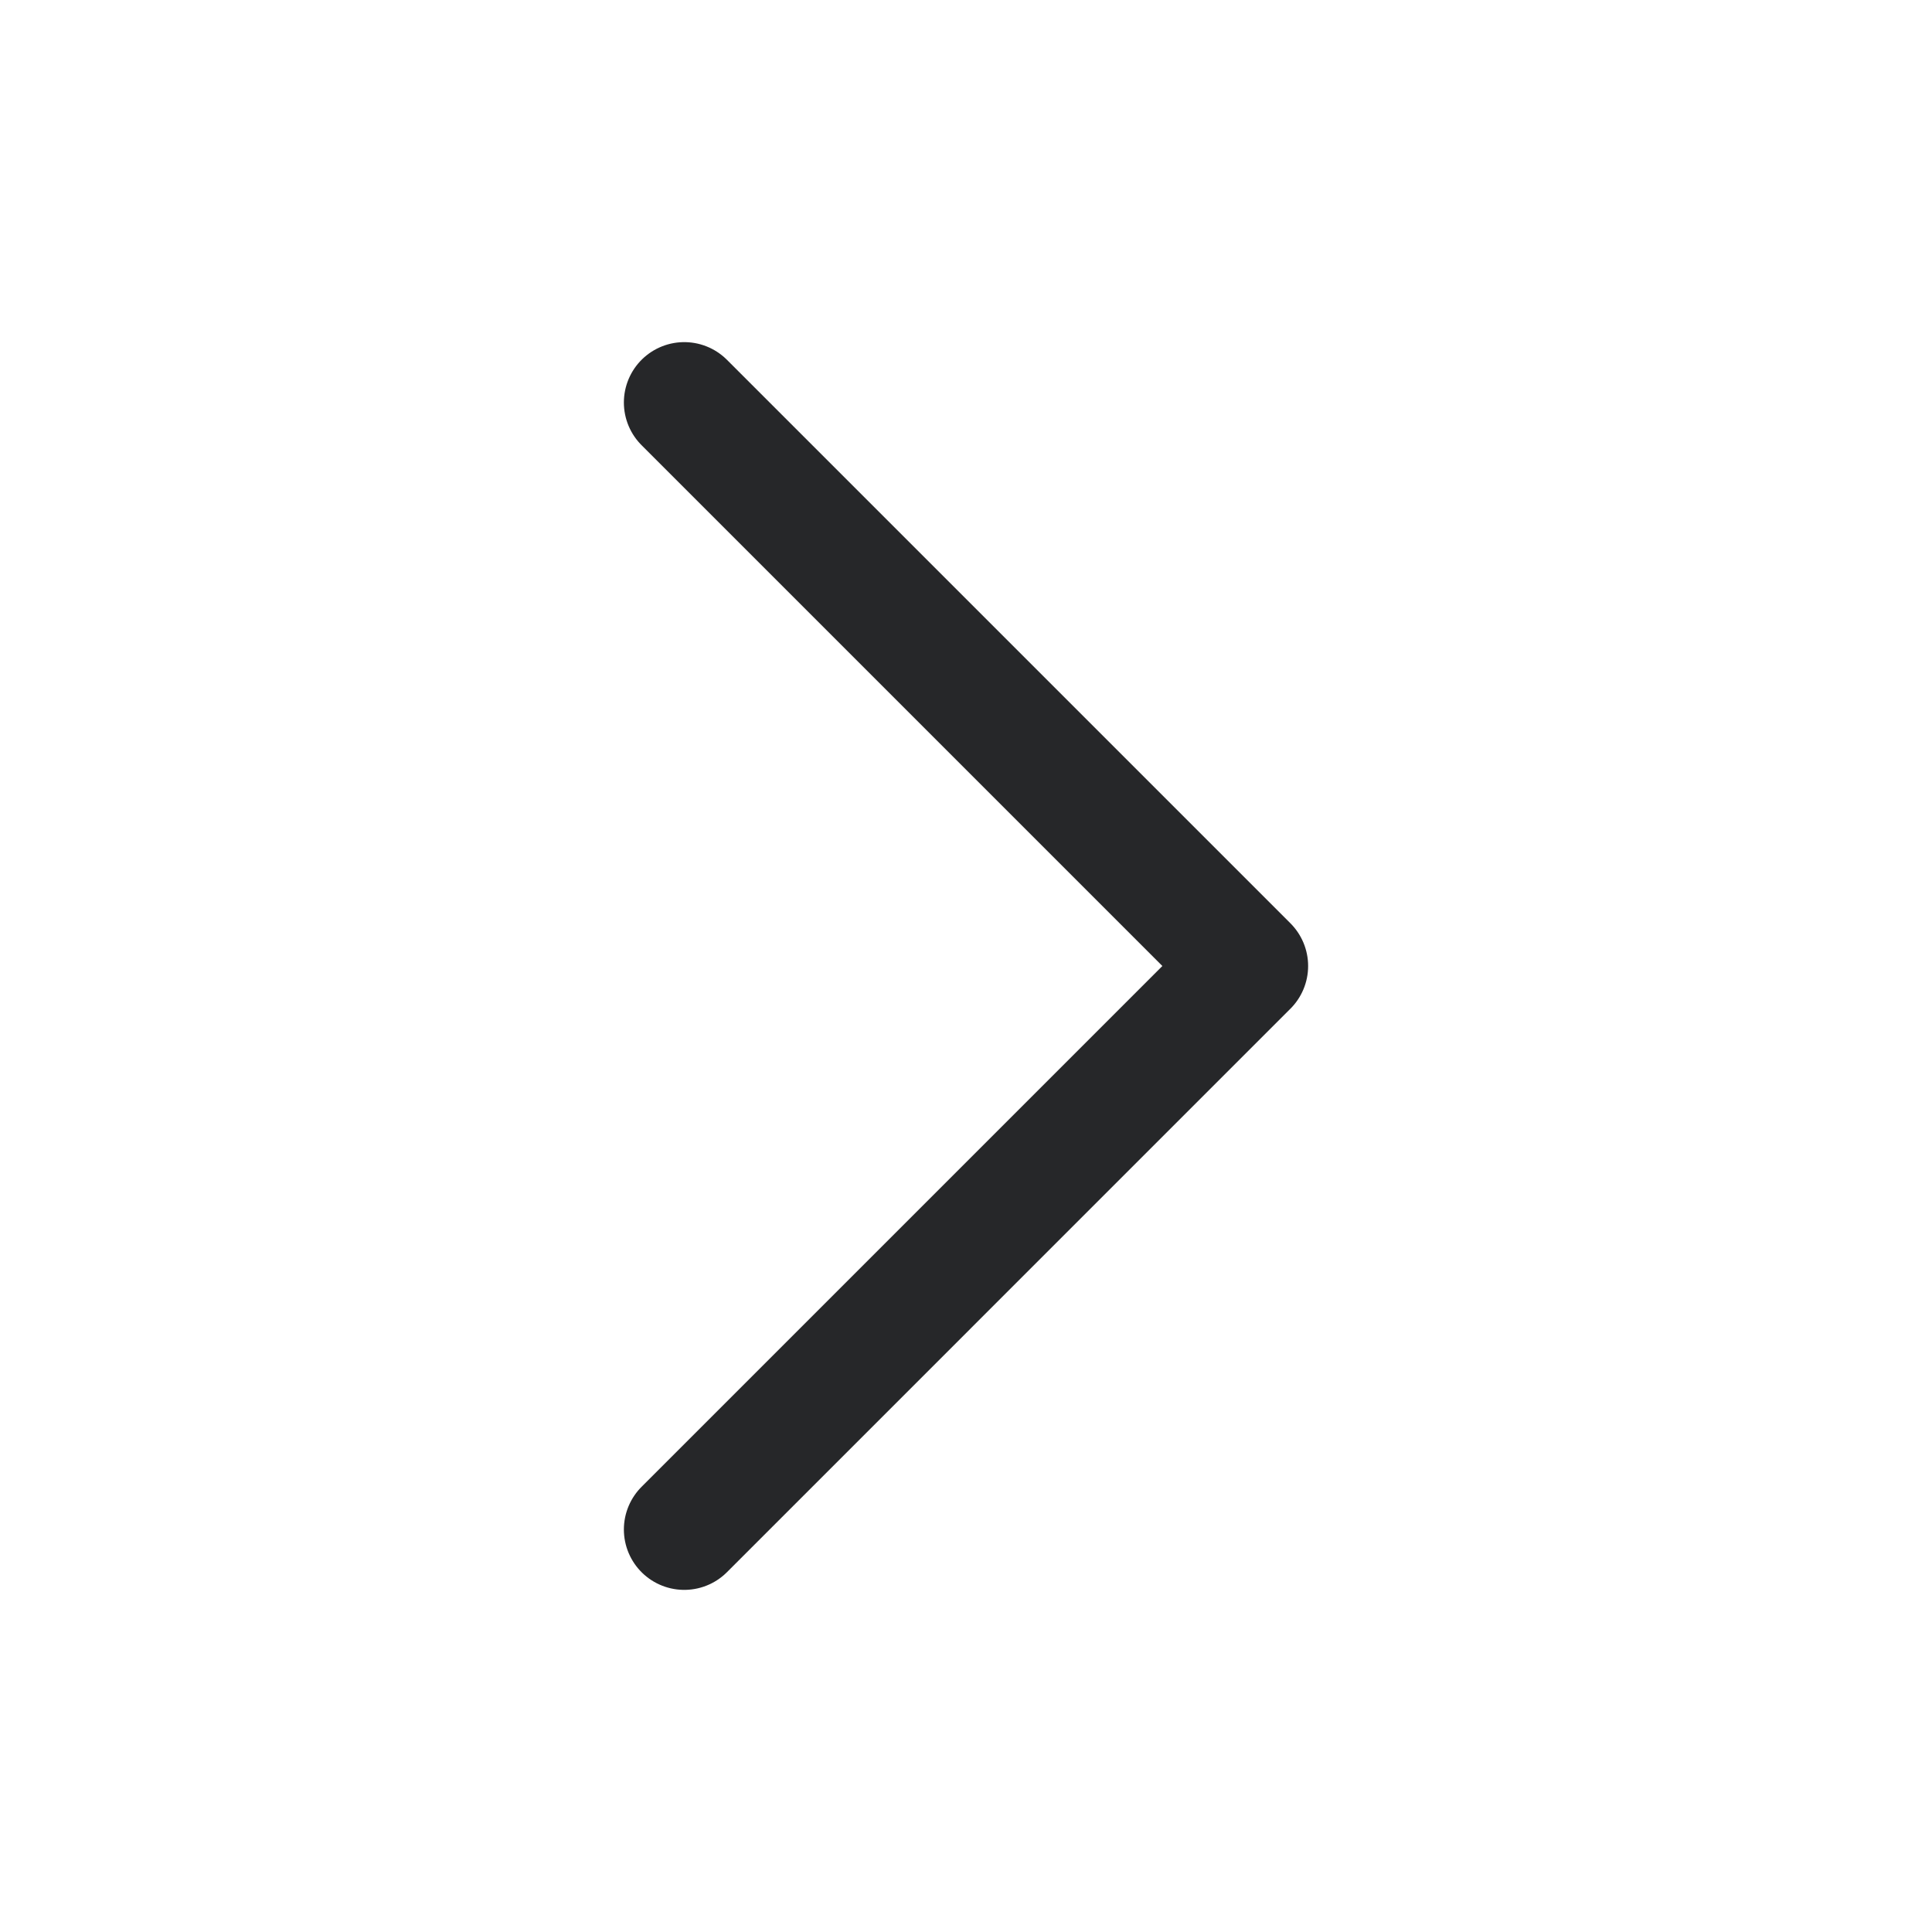
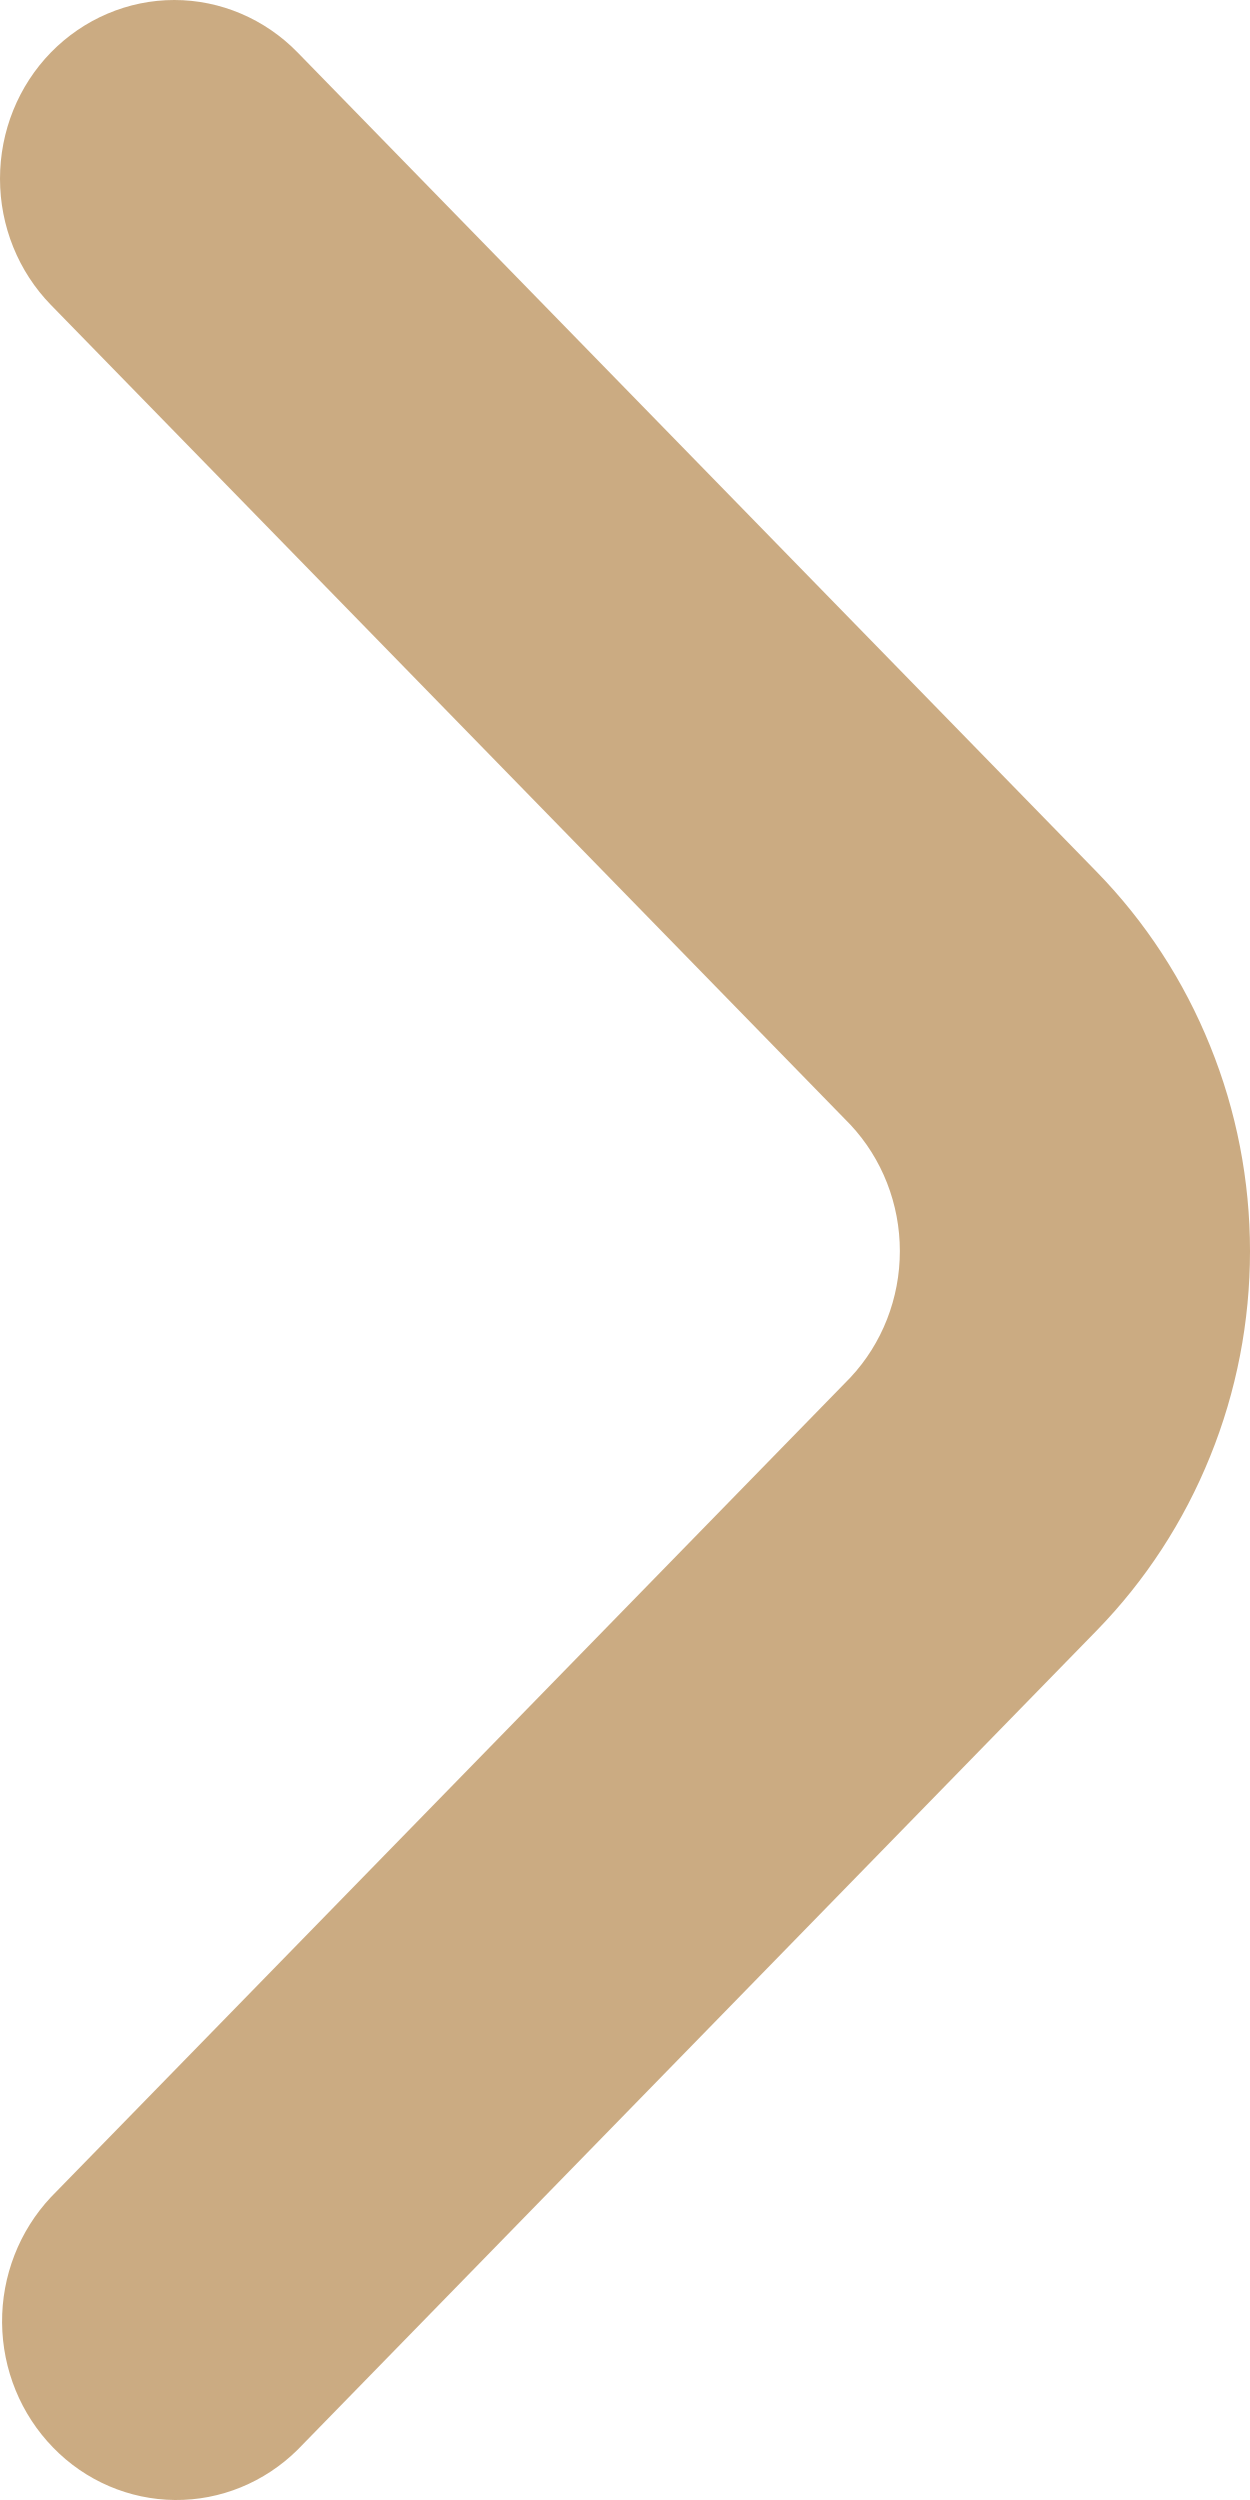
- <svg xmlns="http://www.w3.org/2000/svg" width="24" height="24" viewBox="0 0 24 24" fill="none">
-   <path d="M8.5 5L15.5 12L8.5 19" stroke="#262729" stroke-width="1.5" stroke-linecap="round" stroke-linejoin="round" />
+ <svg xmlns="http://www.w3.org/2000/svg" width="9" height="18" viewBox="0 0 9 18" fill="none">
+   <path d="M0.367 0.377C0.132 0.618 0 0.945 0 1.287C0 1.628 0.132 1.955 0.367 2.196L6.123 8.098C6.352 8.343 6.479 8.669 6.479 9.008C6.479 9.347 6.352 9.673 6.123 9.918L0.367 15.819C0.139 16.062 0.012 16.387 0.015 16.724C0.018 17.062 0.15 17.384 0.383 17.623C0.615 17.862 0.93 17.997 1.259 18C1.588 18.003 1.905 17.873 2.142 17.639L7.897 11.739C8.247 11.38 8.524 10.954 8.713 10.486C8.903 10.018 9 9.515 9 9.008C9 8.501 8.903 7.999 8.713 7.531C8.524 7.062 8.247 6.637 7.897 6.278L2.142 0.377C1.907 0.136 1.587 0 1.255 0C0.922 0 0.603 0.136 0.367 0.377Z" fill="#CBAB82" />
</svg>
